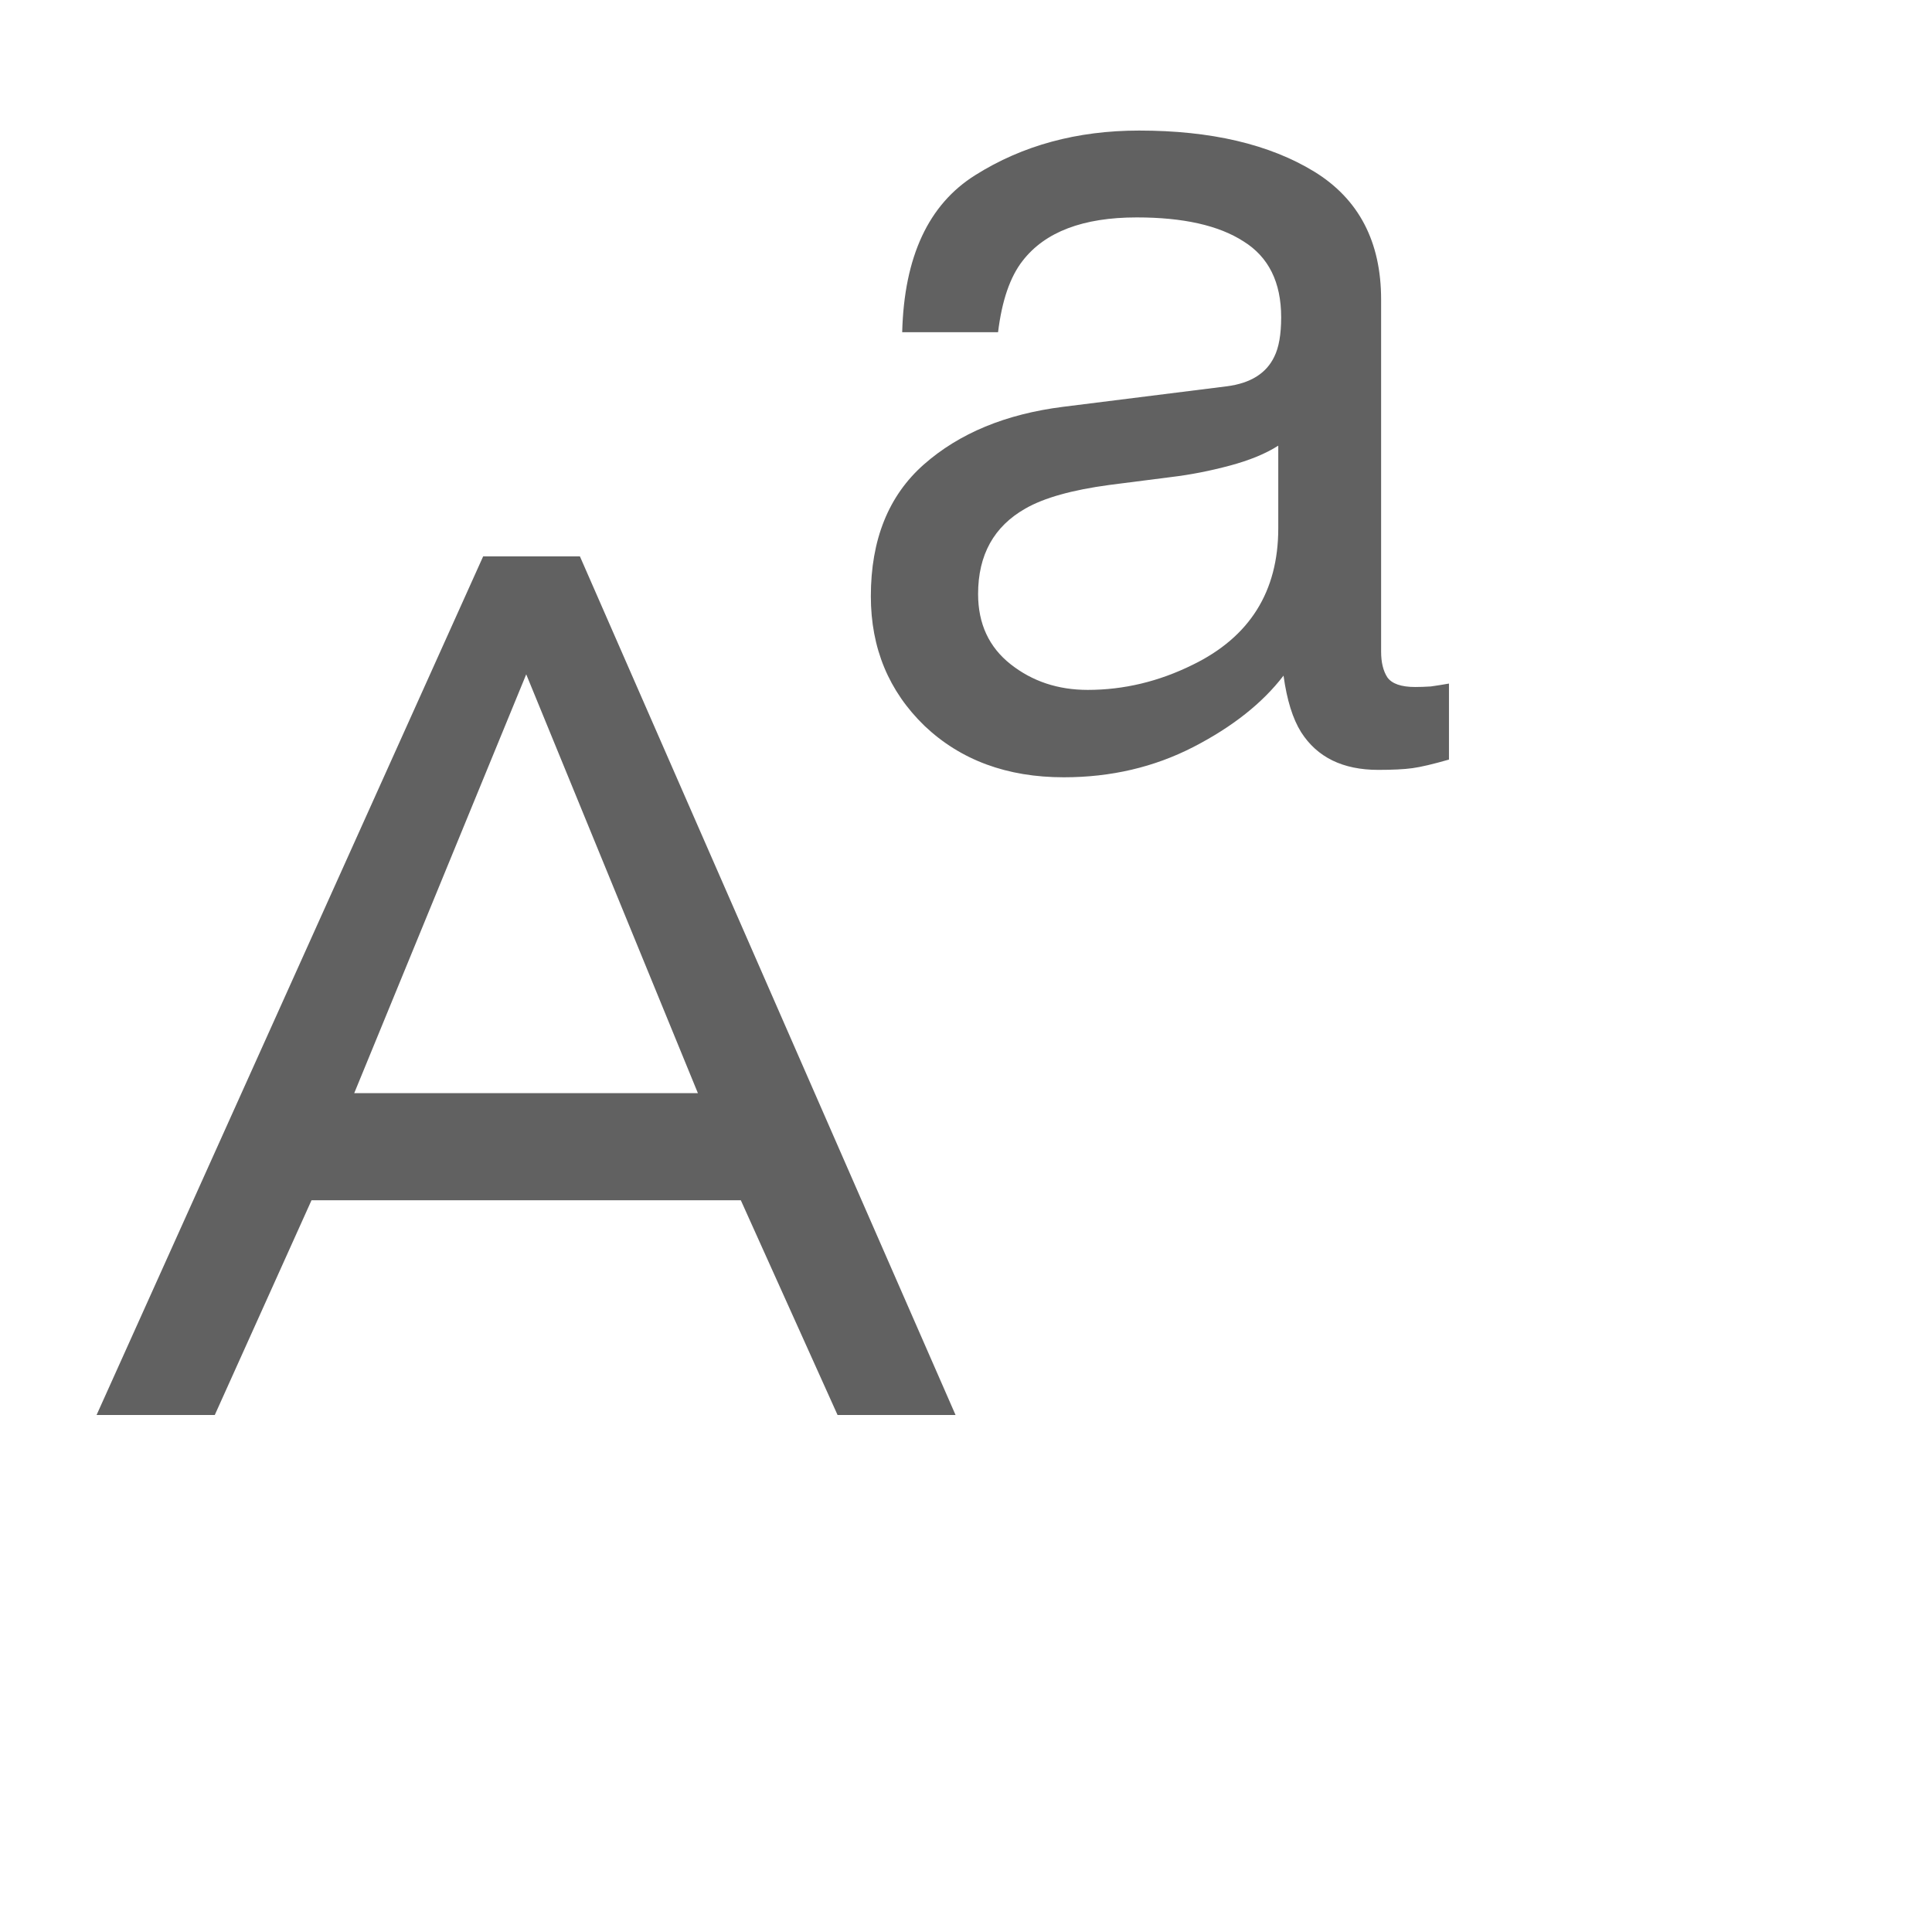
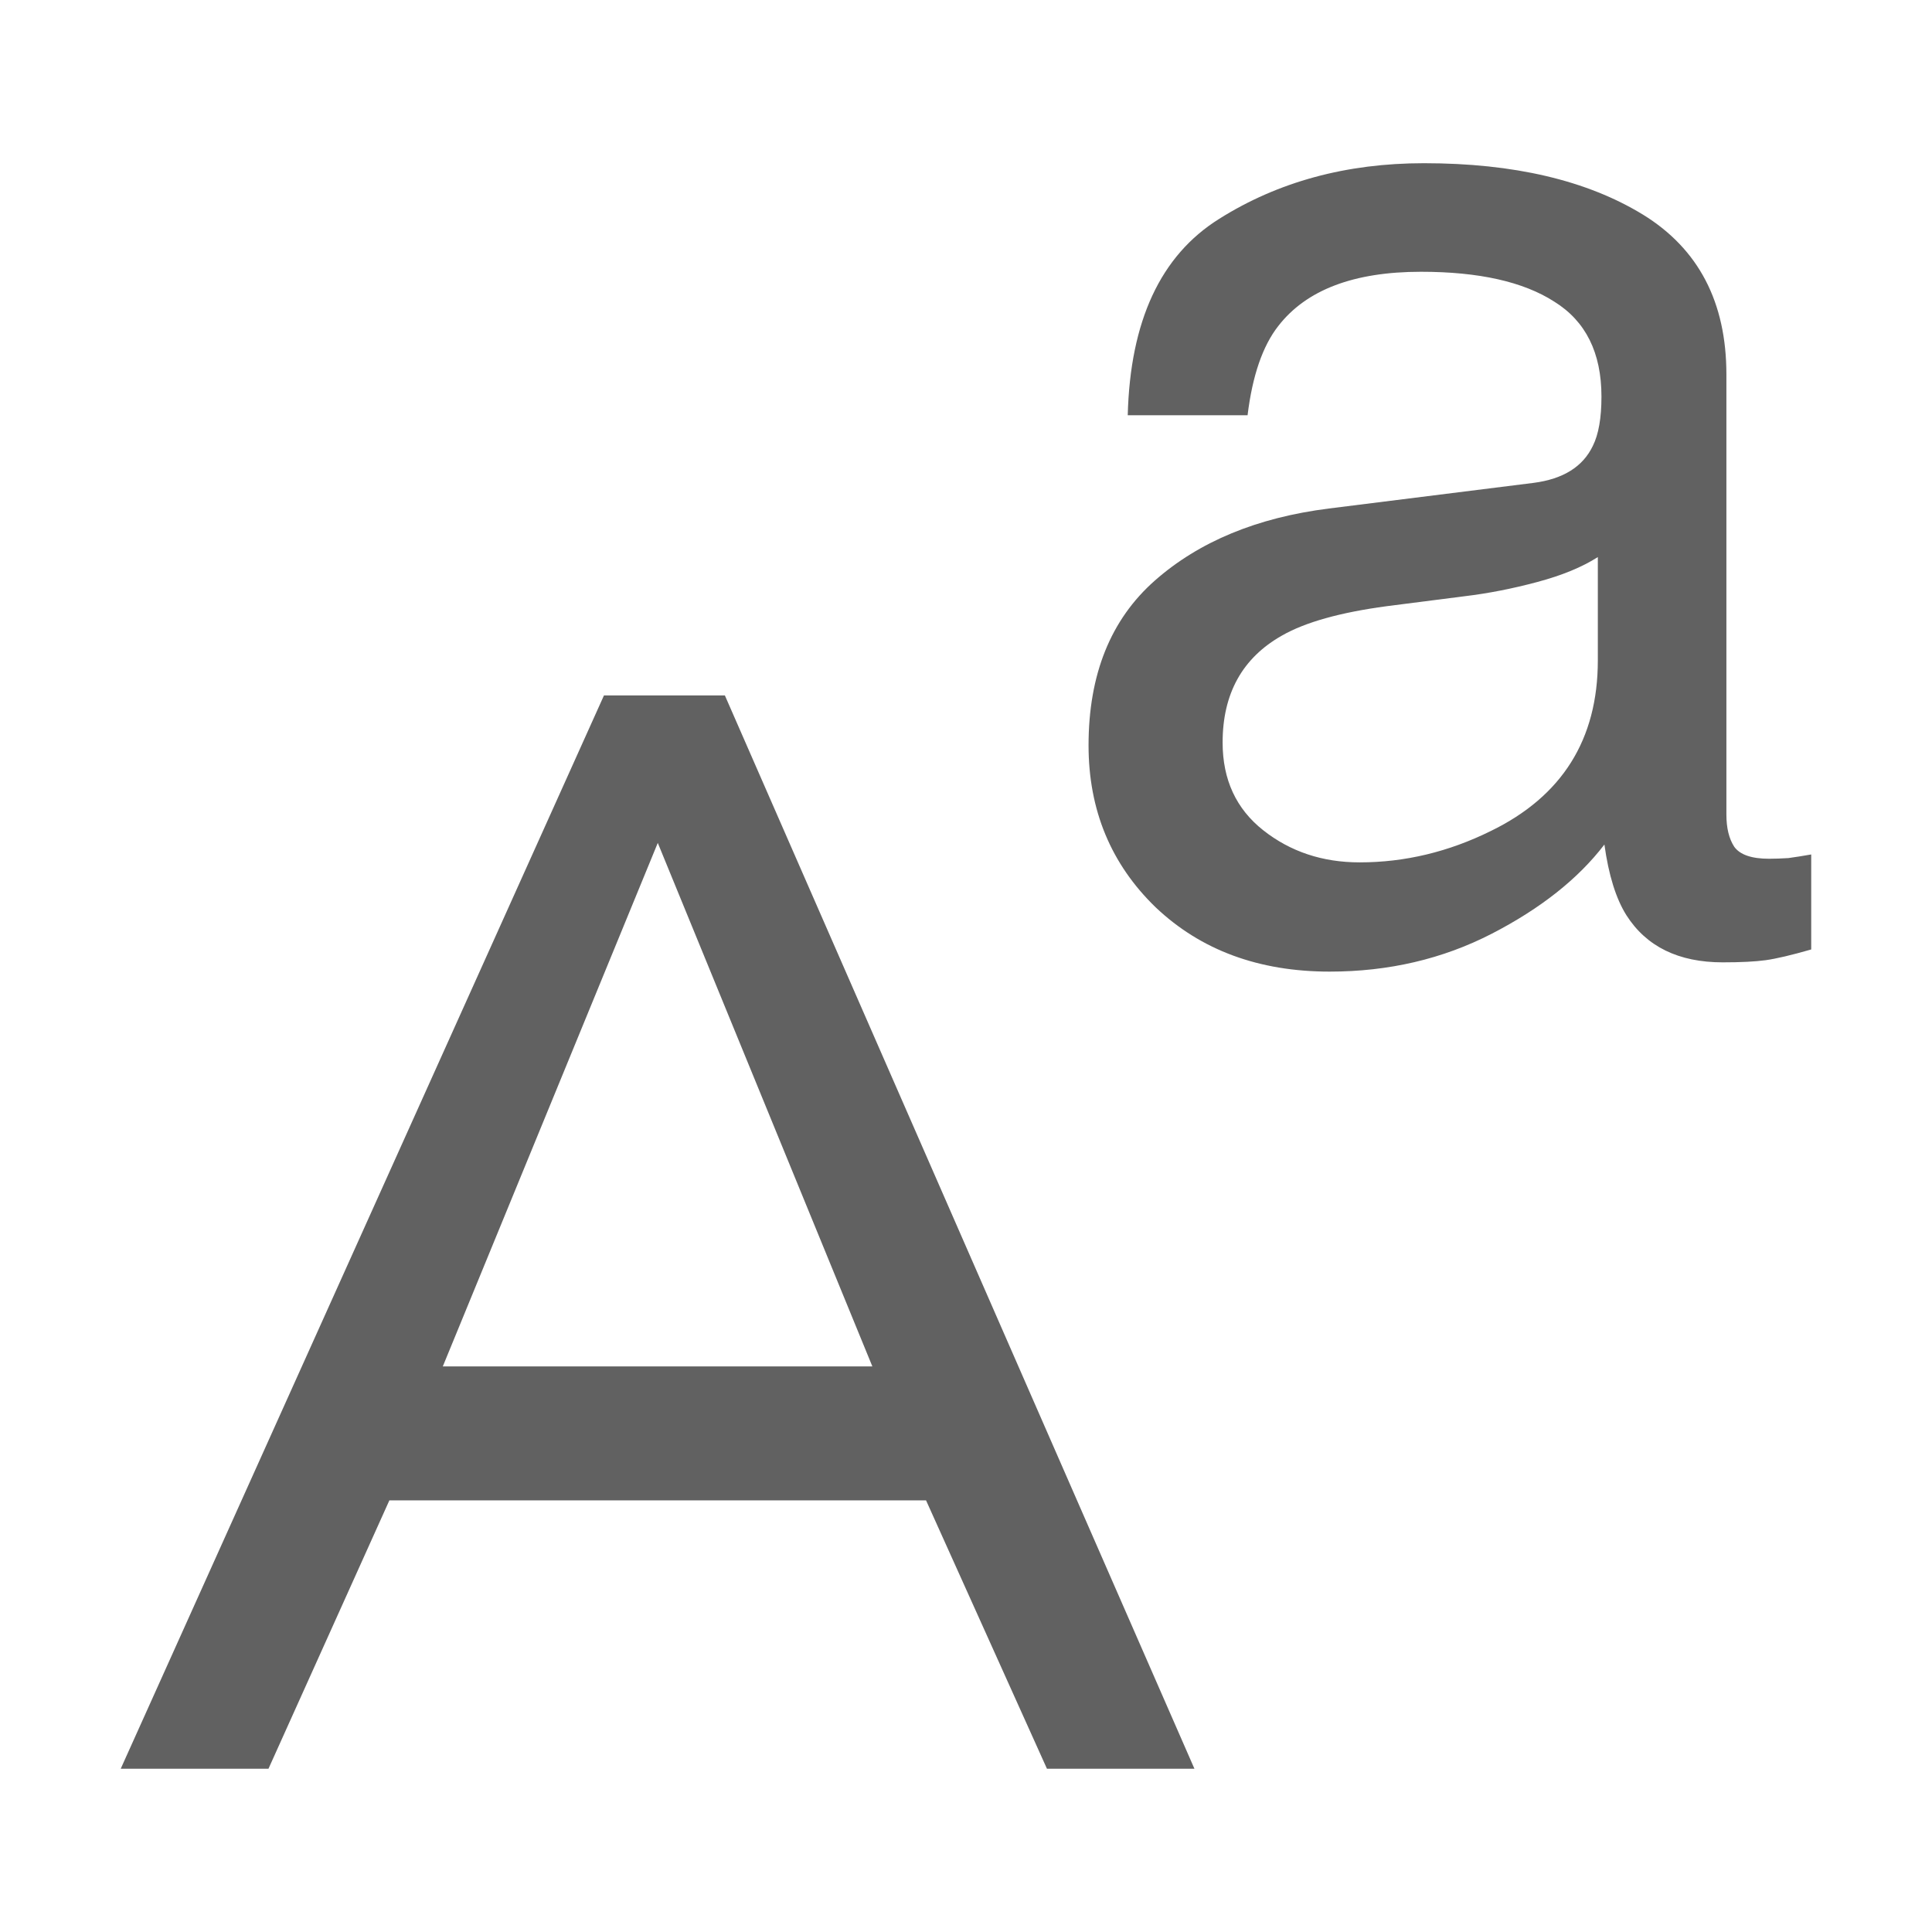
- <svg xmlns="http://www.w3.org/2000/svg" width="16" viewBox="0 0 20 20" version="1.1" height="16">
+ <svg xmlns="http://www.w3.org/2000/svg" width="16" viewBox="0 0 16 16" version="1.1" height="16">
  <g class="jp-icon-accent2" transform="matrix(1.111367,0,0,1.111367,-0.8884548,0.8681235)" fill="#616161">
    <path d="M 5.3,4.401 1.699,12.399 h 1.101 l 0.901,-2 h 3.999 l 0.901,2 H 9.7 L 6.201,4.401 Z M 5.701,5.5 7.3,9.401 H 4.099 Z" aria-label="A" />
    <path d="m 9.91,4.752 q 0,0.415 0.303,0.654 0.303,0.239 0.718,0.239 0.505,0 0.978,-0.234 0.797,-0.388 0.797,-1.271 V 3.37 q -0.175,0.112 -0.452,0.186 -0.276,0.074 -0.542,0.106 l -0.579,0.074 Q 10.612,3.806 10.352,3.955 9.91,4.205 9.91,4.752 Z M 12.228,2.817 q 0.33,-0.043 0.441,-0.276 0.064,-0.128 0.064,-0.367 0,-0.489 -0.351,-0.707 -0.346,-0.223 -0.994,-0.223 -0.75,0 -1.063,0.404 -0.175,0.223 -0.229,0.665 H 9.203 Q 9.23,1.259 9.884,0.85 10.543,0.435 11.41,0.435 q 1.005,0 1.632,0.383 0.622,0.383 0.622,1.191 v 3.28 q 0,0.149 0.058,0.239 0.064,0.09 0.26,0.09 0.064,0 0.144,-0.005 0.08,-0.011 0.17,-0.027 V 6.294 q -0.223,0.064 -0.34,0.08 -0.117,0.016 -0.319,0.016 -0.494,0 -0.718,-0.351 Q 12.802,5.853 12.755,5.512 12.462,5.895 11.915,6.177 11.367,6.459 10.708,6.459 9.916,6.459 9.411,5.98 8.911,5.496 8.911,4.773 q 0,-0.792 0.494,-1.228 Q 9.9,3.109 10.703,3.008 Z M 11.436,0.435 Z" aria-label="a" />
  </g>
</svg>
